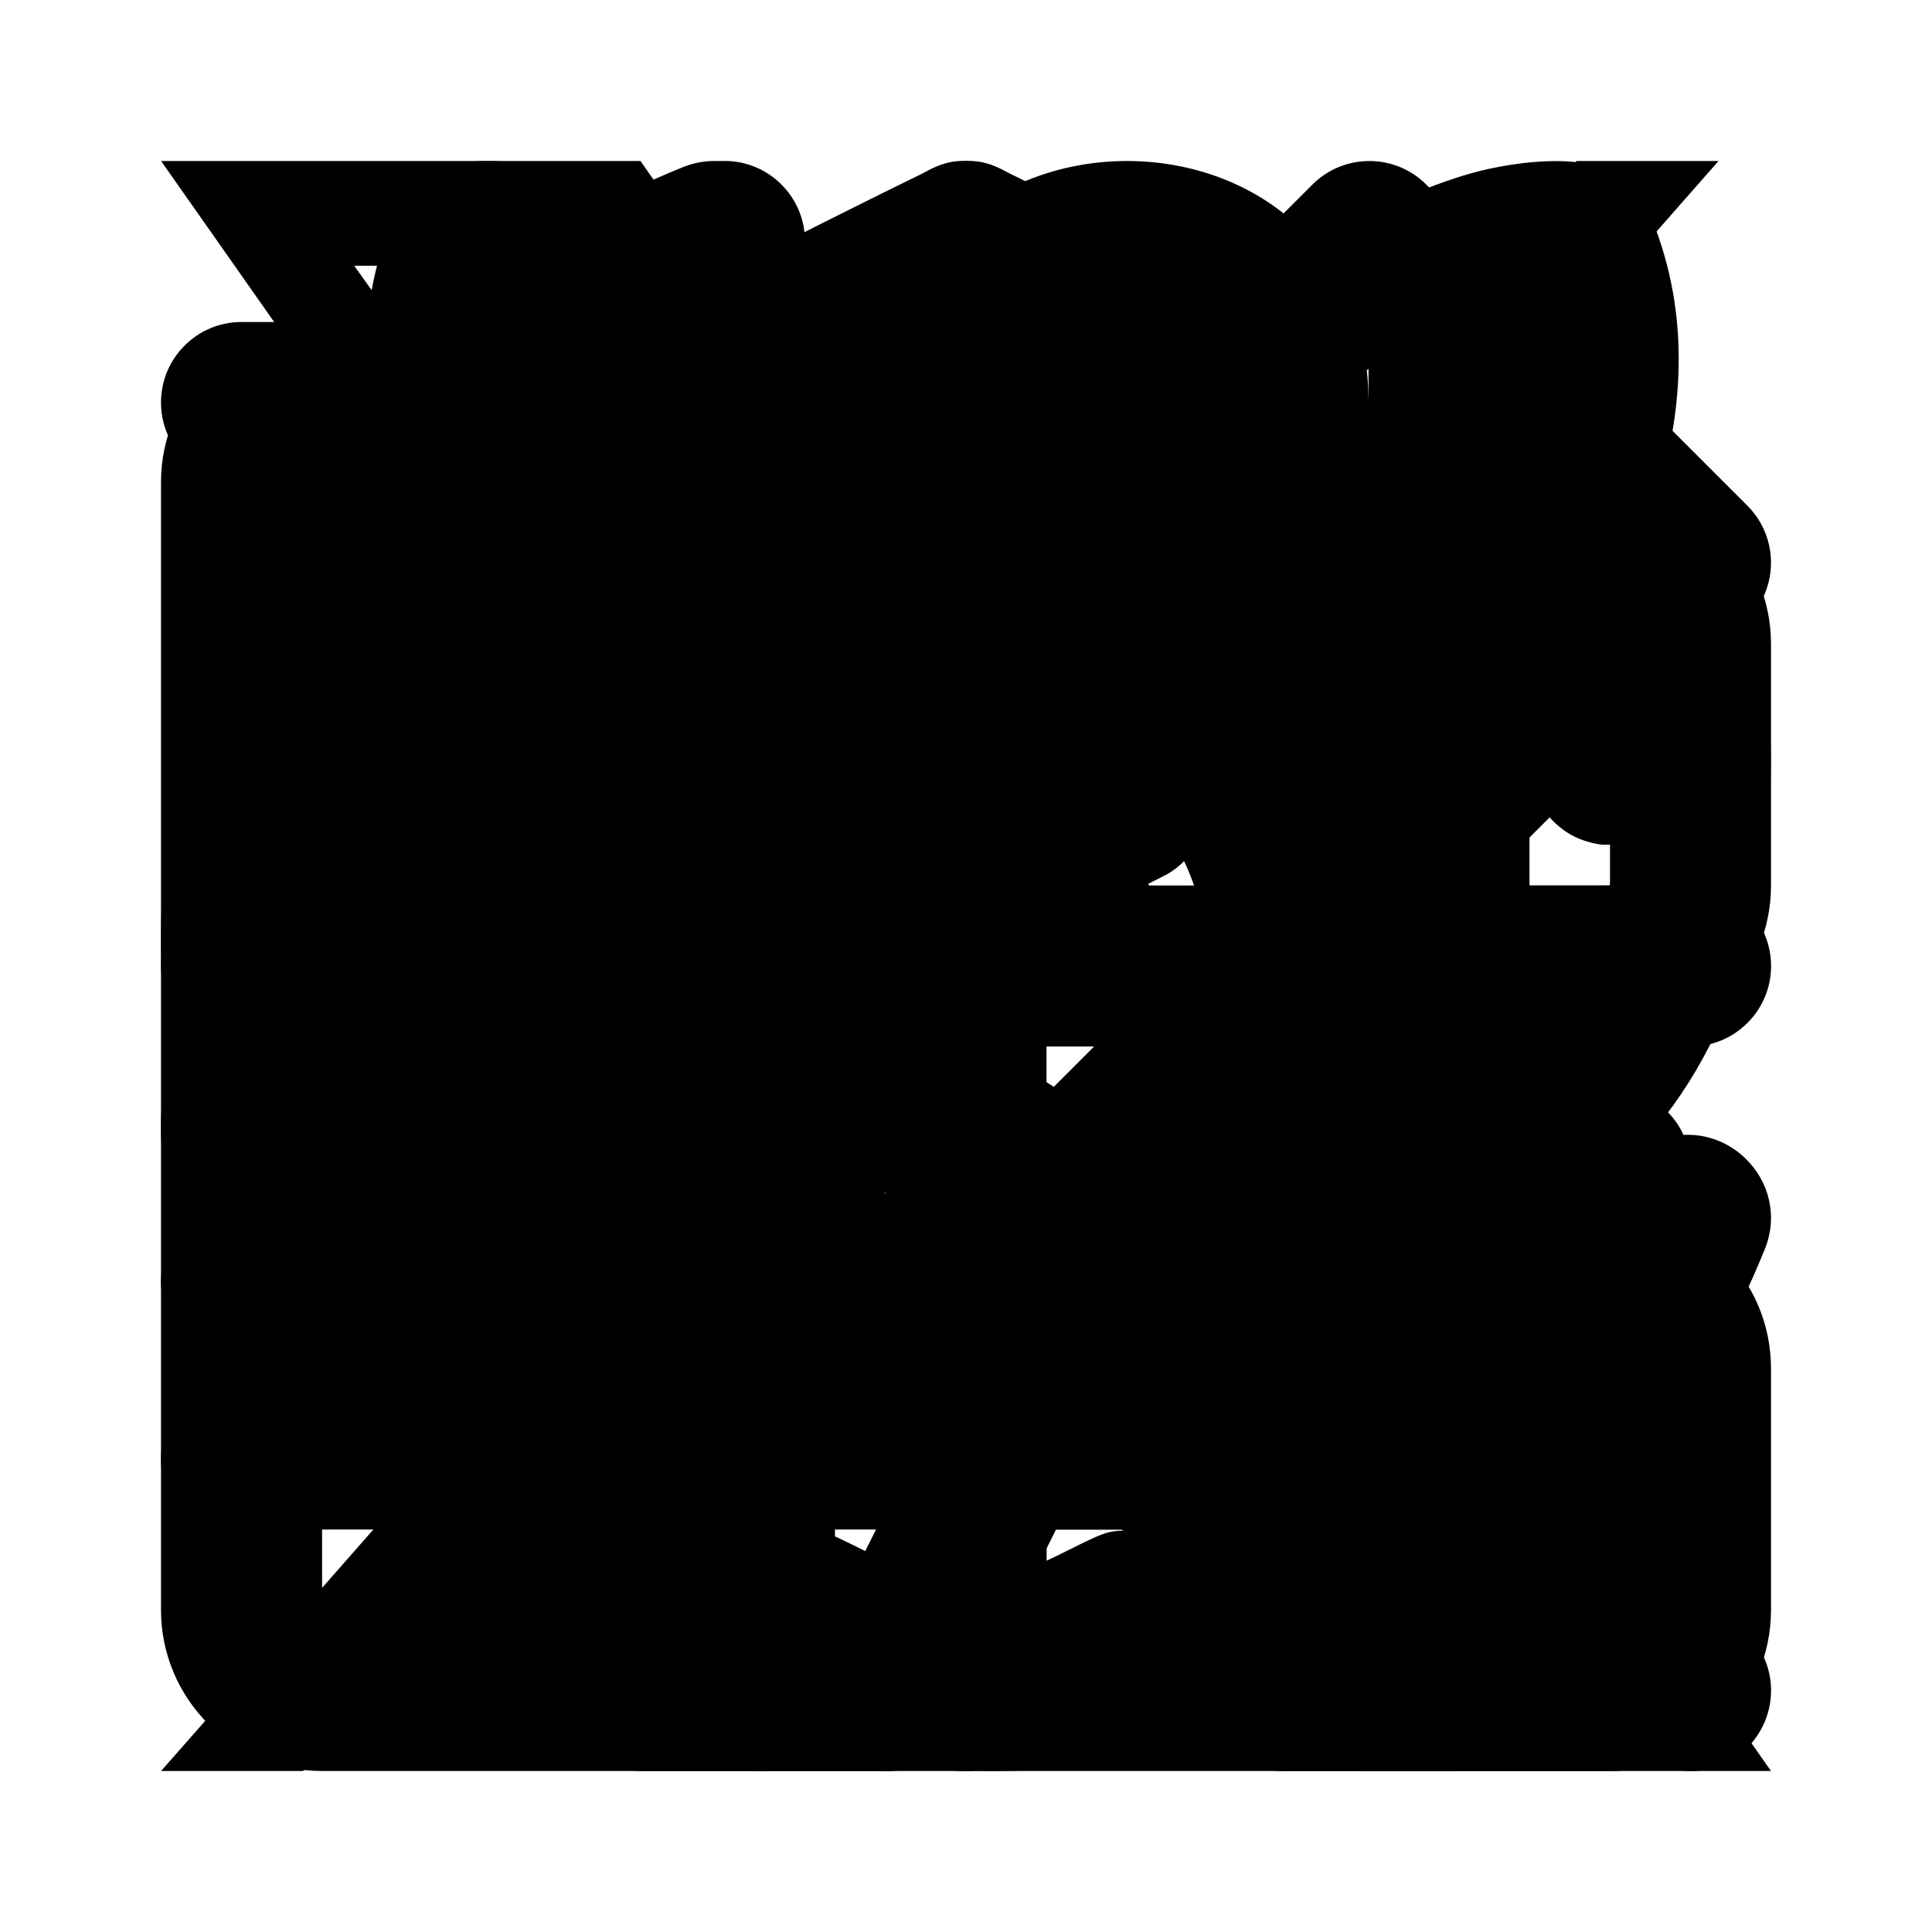
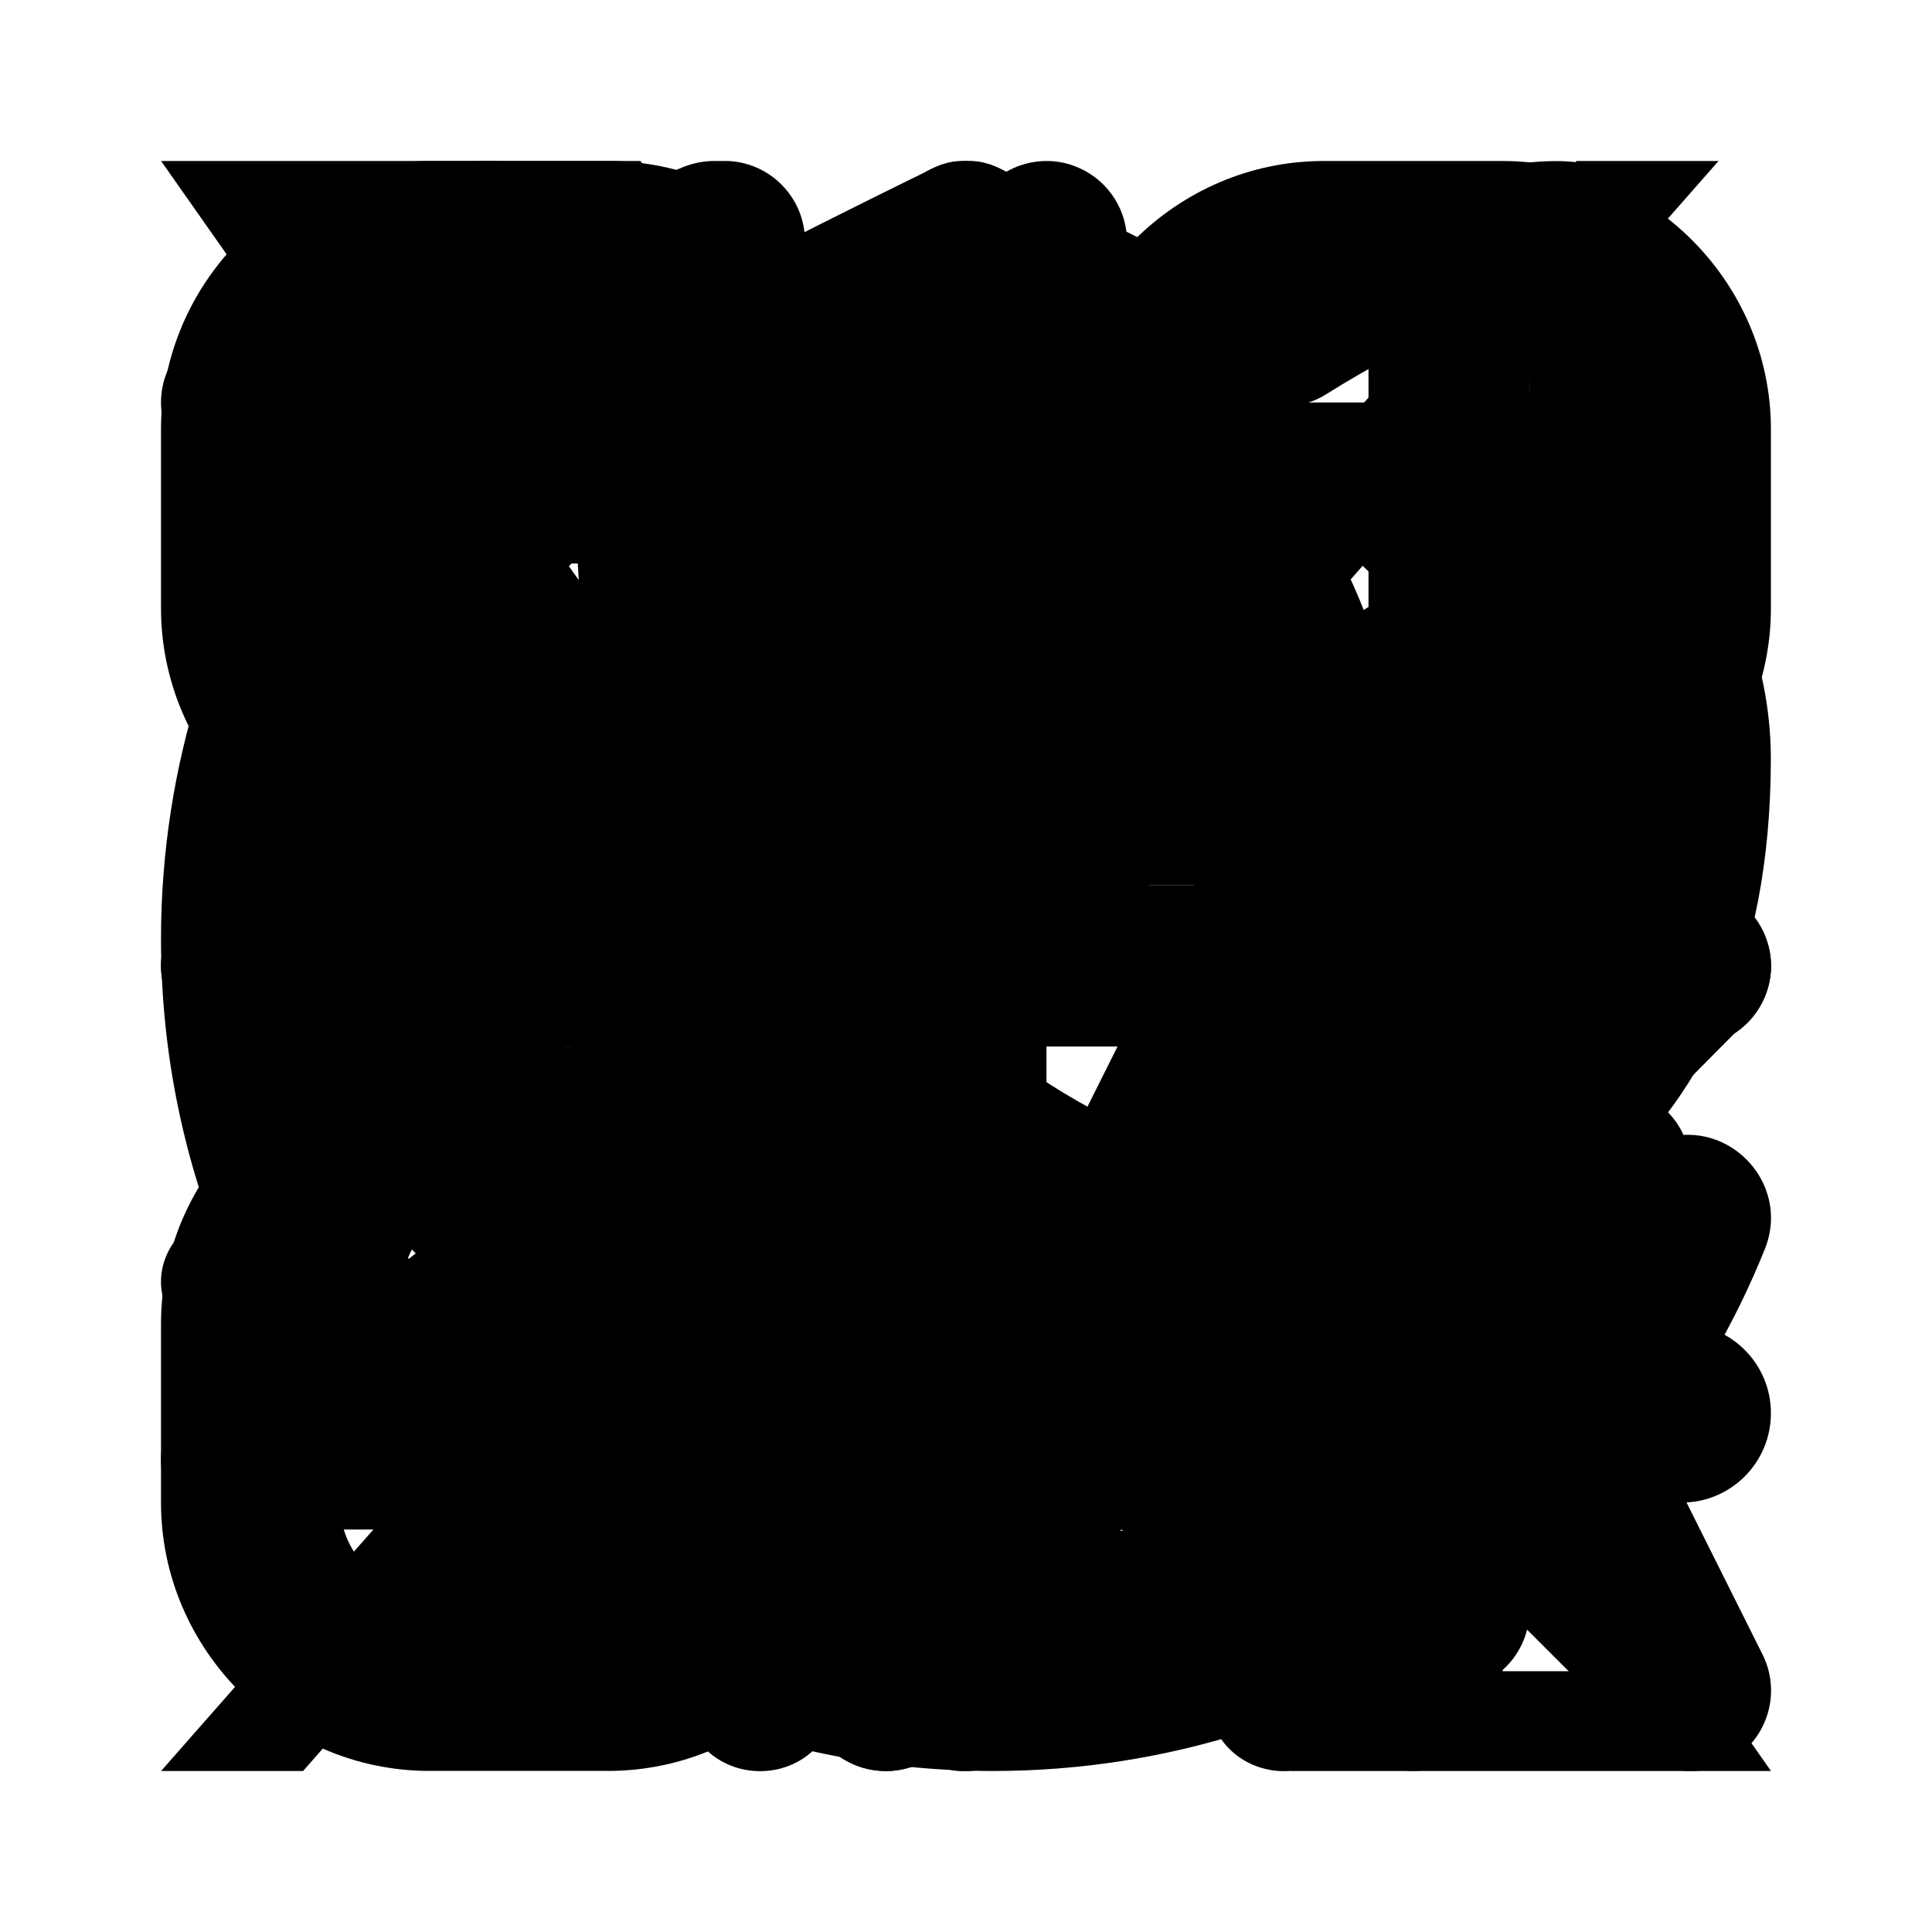
<svg xmlns="http://www.w3.org/2000/svg" version="1.1" viewBox="0 0 24 24">
-   <path id="api" d="m12 2c-0.139 0-0.186 0.007-0.307 0.045-0.077 0.024-2.162 1.064-2.252 1.124-0.083 0.055-0.209 0.182-0.266 0.268-0.114 0.171-0.17 0.352-0.17 0.555 0 0.179 0.038 0.325 0.121 0.479 0.099 0.183 0.273 0.346 0.461 0.43 0.065 0.029 0.176 0.063 0.248 0.076 0.041 0.008 0.093 0.01 0.184 0.008 0.136-3e-3 0.191-0.011 0.299-0.047 0.037-0.012 0.389-0.185 0.867-0.424 0.442-0.221 0.809-0.401 0.815-0.401s0.375 0.18 0.82 0.403c0.8 0.4 0.86 0.428 0.983 0.455 0.082 0.018 0.262 0.022 0.352 0.008 0.432-0.071 0.763-0.405 0.832-0.84 0.012-0.073 0.009-0.234-0.004-0.311-0.034-0.196-0.127-0.376-0.264-0.52-0.124-0.13-0.079-0.107-1.268-0.702-0.731-0.366-1.103-0.548-1.145-0.561-0.121-0.038-0.167-0.045-0.307-0.045zm-6.001 3c-0.062 0-0.124 0.004-0.17 0.012-0.141 0.025-0.172 0.04-1.279 0.594-1.148 0.575-1.137 0.569-1.254 0.686-0.143 0.143-0.237 0.323-0.279 0.536-0.011 0.056-0.013 0.17-0.016 1.337-0.002 0.836-9.9e-4 1.313 0.004 1.384 0.019 0.272 0.117 0.483 0.307 0.667 0.149 0.145 0.323 0.231 0.535 0.268 0.066 0.011 0.216 0.012 0.285 2e-3 0.307-0.044 0.576-0.224 0.727-0.487 0.044-0.076 0.082-0.168 0.102-0.24 0.033-0.125 0.037-0.18 0.037-0.678v-0.469l0.295 0.147c0.422 0.211 0.487 0.233 0.707 0.233 0.168-1.55e-4 0.286-0.026 0.428-0.094 0.284-0.136 0.482-0.389 0.551-0.706 0.021-0.096 0.019-0.298-0.004-0.399-0.022-0.099-0.046-0.161-0.094-0.254-0.051-0.098-0.115-0.183-0.197-0.262-0.082-0.078-0.158-0.128-0.32-0.211-0.07-0.036-0.129-0.068-0.129-0.07-2e-6 -2e-3 0.064-0.034 0.141-0.072 0.077-0.039 0.168-0.091 0.203-0.115 0.07-0.05 0.168-0.147 0.217-0.213 0.189-0.254 0.248-0.577 0.16-0.878-0.105-0.361-0.412-0.637-0.785-0.704-0.046-0.008-0.108-0.012-0.17-0.012zm12.001 0c-0.167 0-0.317 0.036-0.459 0.111-0.46 0.242-0.657 0.786-0.459 1.267 0.049 0.119 0.117 0.22 0.217 0.321 0.086 0.087 0.164 0.141 0.326 0.223 0.077 0.039 0.141 0.071 0.141 0.074 0 0.003-0.068 0.04-0.15 0.082-0.172 0.087-0.247 0.137-0.338 0.235-0.13 0.138-0.214 0.3-0.256 0.493-0.019 0.087-0.019 0.298 0 0.385 0.028 0.129 0.078 0.246 0.146 0.352 0.142 0.217 0.359 0.367 0.621 0.428 0.07 0.016 0.097 0.019 0.207 0.02 0.223 4.58e-4 0.284-0.02 0.695-0.225l0.311-0.154v0.465c0 0.272 0.004 0.492 0.008 0.528 0.037 0.31 0.198 0.567 0.459 0.737 0.114 0.074 0.256 0.125 0.412 0.149 0.049 0.007 0.264-0.002 0.316-0.014 0.196-0.044 0.352-0.128 0.488-0.26 0.191-0.185 0.29-0.394 0.309-0.667 5e-3 -0.071 0.006-0.546 0.004-1.384-3e-3 -1.407 2e-6 -1.31-0.049-1.468-0.067-0.217-0.216-0.414-0.408-0.538-0.028-0.018-0.525-0.269-1.104-0.559-0.734-0.367-1.074-0.534-1.125-0.551-0.106-0.035-0.194-0.049-0.313-0.049zm-4.057 4.003c-0.029 0.001-0.057 0.004-0.08 0.008-0.165 0.025-0.15 0.02-1.037 0.463l-0.824 0.41-0.811-0.405c-0.447-0.223-0.836-0.414-0.865-0.424-0.107-0.037-0.191-0.051-0.324-0.051-0.138-2.84e-4 -0.194 0.009-0.318 0.051-0.15 0.05-0.266 0.122-0.383 0.238-0.194 0.194-0.295 0.43-0.295 0.702 0 0.179 0.038 0.325 0.121 0.479 0.082 0.151 0.217 0.29 0.369 0.381 0.024 0.014 0.372 0.191 0.775 0.393l0.733 0.367v0.983c0 0.943 0.002 0.988 0.016 1.067 0.04 0.236 0.169 0.458 0.35 0.604 0.146 0.117 0.33 0.197 0.506 0.219 0.269 0.034 0.539-0.044 0.756-0.219 0.181-0.145 0.309-0.368 0.35-0.604 0.014-0.079 0.016-0.125 0.016-1.067v-0.983l0.736-0.369c0.406-0.203 0.76-0.382 0.787-0.399 0.247-0.151 0.42-0.411 0.467-0.706 0.012-0.073 0.009-0.234-0.004-0.311-0.07-0.405-0.377-0.722-0.781-0.809-0.071-0.015-0.172-0.023-0.258-0.02zm-9.984 4.505c-0.061 0.002-0.121 0.008-0.158 0.016-0.191 0.042-0.353 0.128-0.49 0.26-0.19 0.183-0.288 0.395-0.307 0.667-0.005 0.071-0.006 0.548-0.004 1.384 0.003 1.167 0.004 1.281 0.016 1.337 0.056 0.277 0.19 0.488 0.414 0.649 0.068 0.049 2.141 1.089 2.24 1.124 0.074 0.026 0.148 0.044 0.227 0.053 0.179 0.02 0.395-0.022 0.561-0.109 0.423-0.223 0.629-0.707 0.496-1.163-0.047-0.163-0.129-0.297-0.254-0.424-0.113-0.114-0.125-0.121-0.945-0.532l-0.758-0.379-0.002-1.005c-0.002-0.902-0.005-1.013-0.016-1.065-0.089-0.432-0.425-0.75-0.856-0.807-0.04-0.005-0.103-0.006-0.164-0.004zm15.848 0c-0.022 0-0.043 0.006 0 0.016 0.043-0.009 0.022-0.016 0-0.016zm0 0.016c-0.427 0.093-0.735 0.422-0.793 0.85-0.009 0.063-0.012 0.246-0.012 1.046v0.969l-0.758 0.379c-0.561 0.281-0.774 0.391-0.82 0.424-0.34 0.243-0.495 0.679-0.383 1.079 0.11 0.392 0.45 0.679 0.858 0.725 0.071 8e-3 0.197 0.003 0.279-0.012 0.131-0.023 0.173-0.042 1.26-0.586 0.579-0.29 1.076-0.541 1.104-0.559 0.192-0.123 0.341-0.321 0.408-0.538 0.049-0.158 0.046-0.061 0.049-1.468 0.002-0.837 9.9e-4 -1.312-0.004-1.384-0.019-0.272-0.117-0.481-0.309-0.667-0.137-0.133-0.682-0.218-0.879-0.26zm-7.808 3.985c-0.065 0-0.131 0.006-0.182 0.016-0.212 0.042-0.386 0.137-0.535 0.291-0.131 0.135-0.215 0.294-0.262 0.493-0.011 0.048-0.013 0.11-0.016 0.567-0.002 0.3-4e-3 0.512-0.008 0.512-0.004 1e-6 -0.152-0.073-0.328-0.16-0.232-0.115-0.338-0.165-0.385-0.178-0.235-0.066-0.48-0.049-0.697 0.049-0.187 0.084-0.362 0.247-0.461 0.43-0.083 0.154-0.121 0.3-0.121 0.479 0 0.203 0.056 0.384 0.17 0.555 0.055 0.083 0.183 0.214 0.262 0.266 0.06 0.04 2.116 1.072 2.207 1.108 0.057 0.023 0.151 0.048 0.219 0.059 0.062 0.01 0.271 0.002 0.332-0.012 0.129-0.029 0.175-0.049 1.256-0.59 1.188-0.595 1.144-0.572 1.268-0.702 0.137-0.144 0.23-0.324 0.264-0.52 0.013-0.077 0.015-0.238 0.004-0.311-0.06-0.377-0.315-0.682-0.67-0.799-0.128-0.042-0.212-0.054-0.35-0.049-0.203 0.007-0.258 0.026-0.649 0.221-0.17 0.085-0.313 0.154-0.316 0.154-0.004 0-0.006-0.21-0.008-0.512-0.002-0.457-0.004-0.518-0.016-0.567-0.02-0.085-0.053-0.179-0.088-0.248-0.141-0.279-0.398-0.474-0.709-0.536-0.05-0.01-0.116-0.016-0.182-0.016z" />
+   <path id="app" d="m5.333 2c-1.828 0-3.333 1.506-3.333 3.333v2.222c0 1.828 1.506 3.333 3.333 3.333h2.222c1.828 0 3.333-1.506 3.333-3.333v-2.222c0-1.828-1.506-3.333-3.333-3.333zm11.111 0c-1.828 0-3.333 1.506-3.333 3.333v2.222c0 1.828 1.506 3.333 3.333 3.333h2.222c1.828 0 3.333-1.506 3.333-3.333v-2.222c0-1.828-1.506-3.333-3.333-3.333zm-11.111 2.222h2.222c0.627 0 1.111 0.484 1.111 1.111v2.222c0 0.627-0.484 1.111-1.111 1.111h-2.222c-0.627 0-1.111-0.484-1.111-1.111v-2.222c0-0.627 0.484-1.111 1.111-1.111zm11.111 0h2.222c0.627 0 1.111 0.484 1.111 1.111v2.222c0 0.627-0.484 1.111-1.111 1.111h-2.222c-0.627 0-1.111-0.484-1.111-1.111v-2.222c0-0.627 0.484-1.111 1.111-1.111zm-11.111 8.889c-1.828 0-3.333 1.506-3.333 3.333v2.222c0 1.828 1.506 3.333 3.333 3.333h2.222c1.828 0 3.333-1.506 3.333-3.333v-2.222c0-1.828-1.506-3.333-3.333-3.333zm12.222 0c-0.614 0-1.111 0.497-1.111 1.111v2.222h-2.222c-0.614 0-1.111 0.497-1.111 1.111 0 0.614 0.497 1.111 1.111 1.111h2.222v2.222c0 0.614 0.497 1.111 1.111 1.111s1.111-0.497 1.111-1.111v-2.222h2.222c0.614 0 1.111-0.497 1.111-1.111 0-0.614-0.497-1.111-1.111-1.111h-2.222v-2.222c0-0.614-0.497-1.111-1.111-1.111zm-12.222 2.222h2.222c0.627 0 1.111 0.484 1.111 1.111v2.222c0 0.627-0.484 1.111-1.111 1.111h-2.222c-0.627 0-1.111-0.484-1.111-1.111v-2.222c0-0.627 0.484-1.111 1.111-1.111z" />
+   <path id="bolt" d="m13.336 2.058c-0.398-0.142-0.842-0.018-1.109 0.309l-8.999 11c-0.533 0.653-0.069 1.632 0.773 1.633h5.999v6c0.001 0.939 1.178 1.359 1.773 0.633l8.999-11c0.533-0.653 0.069-1.632-0.773-1.633h-5.999v-6c-2.32e-4 -0.423-0.266-0.799-0.664-0.941zm-1.336 3.742v4.199c5.5e-5 0.552 0.448 1 1 1h4.89l-5.89 7.199v-4.199c-5.5e-5 -0.552-0.448-1-1-1h-4.89z" />
+   <path id="code" d="m14.038 3.778c-0.487-0.123-0.981 0.176-1.103 0.668l-3.636 14.665c-0.122 0.491 0.175 0.989 0.662 1.112 0.487 0.123 0.981-0.176 1.103-0.668l3.636-14.665c0.122-0.491-0.175-0.989-0.662-1.112zm-7.493 3.639c-0.241 3.64e-5 -0.472 0.097-0.643 0.269l-3.636 3.666c-0.355 0.358-0.355 0.938 0 1.296l3.636 3.666c0.355 0.358 0.931 0.358 1.286 0 0.355-0.358 0.355-0.938 0-1.296l-2.994-3.018 2.994-3.018c0.355-0.358 0.355-0.938 0-1.296-0.17-0.172-0.402-0.268-0.643-0.269zm10.267 0.269c-0.355 0.358-0.355 0.938 0 1.296l2.994 3.018-2.994 3.018c-0.355 0.358-0.355 0.938 0 1.296 0.355 0.358 0.931 0.358 1.286 0l3.636-3.666c0.355-0.358 0.355-0.938 0-1.296l-3.636-3.666c-0.355-0.358-0.931-0.358-1.286 0z" />
  <path id="dark" d="m8.482 2.077c-3.802 1.528-6.482 5.254-6.482 9.59 0 5.694 4.638 10.333 10.333 10.333 4.336 0 8.062-2.68 9.59-6.482 0.339-0.844-0.5-1.683-1.344-1.344-0.951 0.382-1.988 0.593-3.08 0.593-4.578 0-8.266-3.689-8.266-8.266 0-1.092 0.211-2.128 0.593-3.08 0.339-0.844-0.5-1.683-1.344-1.344zm-1.035 2.973c-0.072 0.493-0.281 0.939-0.281 1.451 0 5.694 4.638 10.333 10.333 10.333 0.512 0 0.958-0.208 1.451-0.281-1.503 2.035-3.884 3.38-6.617 3.38-4.577 0-8.266-3.689-8.266-8.266 0-2.734 1.345-5.114 3.38-6.617z" />
  <path id="dasher" d="m6 3c-0.552 0-1 0.448-1 1v9.416c-1.107 0.443-2 1.327-2 2.584s0.893 2.141 2 2.584v1.416c0 0.552 0.448 1 1 1 0.552 0 1-0.448 1-1v-1.416c1.107-0.443 2-1.327 2-2.584s-0.893-2.141-2-2.584v-9.416c0-0.552-0.448-1-1-1zm6 0c-0.552 0-1 0.448-1 1v1.416c-1.107 0.443-2 1.327-2 2.584 0 1.257 0.893 2.141 2 2.584v9.416c0 0.552 0.448 1 1 1s1-0.448 1-1v-9.416c1.107-0.443 2-1.327 2-2.584 0-1.257-0.893-2.141-2-2.584v-1.416c0-0.552-0.448-1-1-1zm6 0c-0.552 0-1 0.448-1 1v9.416c-1.107 0.443-2 1.327-2 2.584s0.893 2.141 2 2.584v1.416c0 0.552 0.448 1 1 1s1-0.448 1-1v-1.416c1.107-0.443 2-1.327 2-2.584s-0.893-2.141-2-2.584v-9.416c0-0.552-0.448-1-1-1zm-6 4c0.564 0 1 0.436 1 1s-0.436 1-1 1-1-0.436-1-1 0.436-1 1-1zm-6 8c0.564 0 1 0.436 1 1s-0.436 1-1 1-1-0.436-1-1 0.436-1 1-1zm12 0c0.564 0 1 0.436 1 1s-0.436 1-1 1-1-0.436-1-1 0.436-1 1-1z" />
-   <path id="edit" d="m6.303 12.293 10.007-10.007c0.389-0.381 1.012-0.381 1.401 0l4.003 4.003c0.381 0.389 0.381 1.012 0 1.401l-10.007 10.007c-0.185 0.189-0.437 0.296-0.701 0.3h-4.003c-0.553 0-1.001-0.448-1.001-1.001v-4.003c0.004-0.264 0.112-0.516 0.3-0.701zm1.701 3.703h2.592l9.006-9.006-2.592-2.592-9.006 9.006zm10.007-2.001c0-1.334 2.001-1.334 2.001 0v6.004c0 1.105-0.896 2.001-2.001 2.001h-14.01c-1.105 0-2.001-0.896-2.001-2.001v-14.01c0-1.101 0.901-2.001 2.001-2.001h6.004c1.334 0 1.334 2.001 0 2.001h-6.004v14.01h14.01z" />
-   <path id="embed" d="m17 22c-1.105 0-2-0.895-2-2v-1c0-0.552-0.448-1-1-1s-1 0.448-1 1v1c0 1.105-0.895 2-2 2h-3c-1.105 0-2-0.895-2-2v-3h-1c-4 0-4-6 0-6h1v-3c0-1.11 0.9-2 2-2h3v-1c0-4 6-4 6 0v1h3c1.105 0 2 0.895 2 2v3c0 1.105-0.895 2-2 2h-1c-0.552 0-1 0.448-1 1s0.448 1 1 1h1c1.105 0 2 0.895 2 2v3c0 1.105-0.895 2-2 2zm3-2v-3h-1c-4 0-4-6 0-6h1v-3h-3c-1.105 0-2-0.895-2-2v-1c0-0.552-0.448-1-1-1s-1 0.448-1 1v1c0 1.105-0.895 2-2 2h-3v3c0 1.105-0.895 2-2 2h-1c-0.552 0-1 0.448-1 1s0.448 1 1 1h1c1.105 0 2 0.895 2 2v3h3v-1c0-4 6-4 6 0v1z" />
  <path id="github" d="m5.99 2.001c-0.223 0.006-0.451 0.058-0.451 0.058-0.265 0.073-0.481 0.253-0.59 0.49-0.501 1.092-0.515 2.297-0.187 3.435-0.844 0.992-1.373 2.189-1.366 3.466v0.002c3e-6 5.663e-4 -3e-6 0.001 0 0.002 8.99e-4 2.528 0.88 4.278 2.231 5.339 0.963 0.756 2.092 1.098 3.219 1.33-0.229 0.514-0.349 1.06-0.32 1.627-0.61 0.1-1.243 0.21-1.59 0.134-0.488-0.107-0.81-0.316-1.139-0.623-0.329-0.307-0.63-0.714-1.01-1.13-0.38-0.416-0.883-0.879-1.631-1.054-0.499-0.116-1.004 0.167-1.128 0.633-0.125 0.466 0.179 0.937 0.678 1.054 0.182 0.042 0.376 0.177 0.665 0.494 0.289 0.317 0.627 0.778 1.112 1.232 0.485 0.453 1.151 0.895 2.029 1.087 0.55 0.12 1.305-0.051 2-0.137v1.693c0 0.48 0.416 0.869 0.93 0.869 0.514 0 0.93-0.389 0.93-0.869v-3.361c1.62e-4 -0.02-4.42e-4 -0.041-0.002-0.061-0.044-0.583 0.178-1.156 0.614-1.576 0.533-0.515 0.207-1.377-0.554-1.466-1.385-0.161-2.693-0.489-3.606-1.206-0.914-0.717-1.568-1.835-1.568-4.012 5e-6 -0.002 5e-6 -0.003 0-0.005-0.006-0.997 0.403-1.958 1.139-2.68 0.245-0.241 0.322-0.591 0.198-0.902-0.265-0.664-0.242-1.371-0.067-2.051 0.459 0.1 1.23 0.356 2.398 1.087 0.224 0.14 0.501 0.183 0.761 0.117 1.973-0.499 4.052-0.499 6.024 0 0.26 0.066 0.538 0.023 0.761-0.117 1.168-0.731 1.94-0.988 2.398-1.087 0.175 0.68 0.198 1.387-0.067 2.051-0.124 0.311-0.047 0.662 0.198 0.902 0.731 0.717 1.139 1.668 1.139 2.658 0 2.196-0.657 3.324-1.568 4.039-0.911 0.715-2.215 1.034-3.595 1.177-0.77 0.079-1.105 0.951-0.565 1.469 0.441 0.425 0.666 1.003 0.616 1.593-0.002 0.023-0.003 0.046-0.004 0.07v3.361c0 0.48 0.416 0.869 0.93 0.869s0.93-0.389 0.93-0.869v-3.361l-0.004 0.068c0.051-0.602-0.085-1.185-0.327-1.732 1.127-0.223 2.255-0.56 3.216-1.315 1.354-1.063 2.231-2.823 2.231-5.369-2.5e-4 -1.268-0.528-2.455-1.366-3.44 0.327-1.138 0.314-2.342-0.187-3.434-0.109-0.237-0.325-0.417-0.59-0.49 0 0-0.228-0.052-0.451-0.058-0.223-0.006-0.518 0.014-0.883 0.09-0.643 0.133-1.603 0.555-2.716 1.199-2.047-0.458-4.17-0.458-6.217 0-1.113-0.644-2.073-1.066-2.716-1.199-0.365-0.076-0.66-0.096-0.883-0.09z" />
  <path id="light" d="m12 2c-0.552 0-1 0.448-1 1v1c0 0.552 0.448 1 1 1s1-0.448 1-1v-1c0-0.552-0.448-1-1-1zm-6.363 2.637c-0.265 4.01e-5 -0.52 0.105-0.707 0.293-0.39 0.391-0.39 1.024 0 1.414l0.707 0.707c0.391 0.39 1.024 0.39 1.414 0 0.39-0.391 0.39-1.024 0-1.414l-0.707-0.707c-0.188-0.188-0.442-0.293-0.707-0.293zm12.02 0.293-0.707 0.707c-0.39 0.391-0.39 1.024 0 1.414 0.391 0.39 1.024 0.39 1.414 0l0.707-0.707c0.39-0.391 0.39-1.024 0-1.414-0.391-0.39-1.024-0.39-1.414 0zm-5.656 2.07c-2.75 0-5 2.25-5 5 0 2.749 2.25 5 5 5 2.75 0 5-2.25 5-5 0-2.75-2.251-5-5-5zm0 2c1.669 0 3 1.331 3 3 0 1.669-1.331 3-3 3-1.669 0-3-1.331-3-3 0-1.669 1.331-3 3-3zm-9 2c-0.552 0-1 0.448-1 1s0.448 1 1 1h1c0.552 0 1-0.448 1-1s-0.448-1-1-1zm17 0c-0.552 0-1 0.448-1 1s0.448 1 1 1h1c0.552 0 1-0.448 1-1s-0.448-1-1-1zm-13.656 5.656c-0.265 4e-5 -0.52 0.105-0.707 0.293l-0.707 0.707c-0.39 0.391-0.39 1.024 0 1.414 0.391 0.39 1.024 0.39 1.414 0l0.707-0.707c0.39-0.391 0.39-1.024 0-1.414-0.188-0.188-0.442-0.293-0.707-0.293zm10.605 0.293c-0.39 0.391-0.39 1.024 0 1.414l0.707 0.707c0.391 0.39 1.024 0.39 1.414 0 0.39-0.391 0.39-1.024 0-1.414l-0.707-0.707c-0.391-0.39-1.024-0.39-1.414 0zm-4.949 2.051c-0.552 0-1 0.448-1 1v1c0 0.552 0.448 1 1 1s1-0.448 1-1v-1c0-0.552-0.448-1-1-1z" />
  <path id="menu" d="M4 5h16a1 1 0 0 1 0 2H4a1 1 0 1 1 0-2zm0 6h16a1 1 0 0 1 0 2H4a1 1 0 0 1 0-2zm0 6h16a1 1 0 0 1 0 2H4a1 1 0 0 1 0-2z" />
+   <path id="query" d="m12 2c-0.139 0-0.186 0.007-0.307 0.045-0.077 0.024-2.162 1.064-2.252 1.124-0.083 0.055-0.209 0.182-0.266 0.268-0.114 0.171-0.17 0.352-0.17 0.555 0 0.179 0.038 0.325 0.121 0.479 0.099 0.183 0.273 0.346 0.461 0.43 0.065 0.029 0.176 0.063 0.248 0.076 0.041 0.008 0.093 0.01 0.184 0.008 0.136-3e-3 0.191-0.011 0.299-0.047 0.037-0.012 0.389-0.185 0.867-0.424 0.442-0.221 0.809-0.401 0.815-0.401s0.375 0.18 0.82 0.403c0.8 0.4 0.86 0.428 0.983 0.455 0.082 0.018 0.262 0.022 0.352 0.008 0.432-0.071 0.763-0.405 0.832-0.84 0.012-0.073 0.009-0.234-0.004-0.311-0.034-0.196-0.127-0.376-0.264-0.52-0.124-0.13-0.079-0.107-1.268-0.702-0.731-0.366-1.103-0.548-1.145-0.561-0.121-0.038-0.167-0.045-0.307-0.045zm-6.001 3c-0.062 0-0.124 0.004-0.17 0.012-0.141 0.025-0.172 0.04-1.279 0.594-1.148 0.575-1.137 0.569-1.254 0.686-0.143 0.143-0.237 0.323-0.279 0.536-0.011 0.056-0.013 0.17-0.016 1.337-0.002 0.836-9.9e-4 1.313 0.004 1.384 0.019 0.272 0.117 0.483 0.307 0.667 0.149 0.145 0.323 0.231 0.535 0.268 0.066 0.011 0.216 0.012 0.285 2e-3 0.307-0.044 0.576-0.224 0.727-0.487 0.044-0.076 0.082-0.168 0.102-0.24 0.033-0.125 0.037-0.18 0.037-0.678v-0.469l0.295 0.147c0.422 0.211 0.487 0.233 0.707 0.233 0.168-1.55e-4 0.286-0.026 0.428-0.094 0.284-0.136 0.482-0.389 0.551-0.706 0.021-0.096 0.019-0.298-0.004-0.399-0.022-0.099-0.046-0.161-0.094-0.254-0.051-0.098-0.115-0.183-0.197-0.262-0.082-0.078-0.158-0.128-0.32-0.211-0.07-0.036-0.129-0.068-0.129-0.07-2e-6 -2e-3 0.064-0.034 0.141-0.072 0.077-0.039 0.168-0.091 0.203-0.115 0.07-0.05 0.168-0.147 0.217-0.213 0.189-0.254 0.248-0.577 0.16-0.878-0.105-0.361-0.412-0.637-0.785-0.704-0.046-0.008-0.108-0.012-0.17-0.012zm12.001 0c-0.167 0-0.317 0.036-0.459 0.111-0.46 0.242-0.657 0.786-0.459 1.267 0.049 0.119 0.117 0.22 0.217 0.321 0.086 0.087 0.164 0.141 0.326 0.223 0.077 0.039 0.141 0.071 0.141 0.074 0 0.003-0.068 0.04-0.15 0.082-0.172 0.087-0.247 0.137-0.338 0.235-0.13 0.138-0.214 0.3-0.256 0.493-0.019 0.087-0.019 0.298 0 0.385 0.028 0.129 0.078 0.246 0.146 0.352 0.142 0.217 0.359 0.367 0.621 0.428 0.07 0.016 0.097 0.019 0.207 0.02 0.223 4.58e-4 0.284-0.02 0.695-0.225l0.311-0.154v0.465c0 0.272 0.004 0.492 0.008 0.528 0.037 0.31 0.198 0.567 0.459 0.737 0.114 0.074 0.256 0.125 0.412 0.149 0.049 0.007 0.264-0.002 0.316-0.014 0.196-0.044 0.352-0.128 0.488-0.26 0.191-0.185 0.29-0.394 0.309-0.667 5e-3 -0.071 0.006-0.546 0.004-1.384-3e-3 -1.407 2e-6 -1.31-0.049-1.468-0.067-0.217-0.216-0.414-0.408-0.538-0.028-0.018-0.525-0.269-1.104-0.559-0.734-0.367-1.074-0.534-1.125-0.551-0.106-0.035-0.194-0.049-0.313-0.049zm-4.057 4.003c-0.029 0.001-0.057 0.004-0.08 0.008-0.165 0.025-0.15 0.02-1.037 0.463l-0.824 0.41-0.811-0.405c-0.447-0.223-0.836-0.414-0.865-0.424-0.107-0.037-0.191-0.051-0.324-0.051-0.138-2.84e-4 -0.194 0.009-0.318 0.051-0.15 0.05-0.266 0.122-0.383 0.238-0.194 0.194-0.295 0.43-0.295 0.702 0 0.179 0.038 0.325 0.121 0.479 0.082 0.151 0.217 0.29 0.369 0.381 0.024 0.014 0.372 0.191 0.775 0.393l0.733 0.367v0.983c0 0.943 0.002 0.988 0.016 1.067 0.04 0.236 0.169 0.458 0.35 0.604 0.146 0.117 0.33 0.197 0.506 0.219 0.269 0.034 0.539-0.044 0.756-0.219 0.181-0.145 0.309-0.368 0.35-0.604 0.014-0.079 0.016-0.125 0.016-1.067v-0.983l0.736-0.369c0.406-0.203 0.76-0.382 0.787-0.399 0.247-0.151 0.42-0.411 0.467-0.706 0.012-0.073 0.009-0.234-0.004-0.311-0.07-0.405-0.377-0.722-0.781-0.809-0.071-0.015-0.172-0.023-0.258-0.02zm-9.984 4.505c-0.061 0.002-0.121 0.008-0.158 0.016-0.191 0.042-0.353 0.128-0.49 0.26-0.19 0.183-0.288 0.395-0.307 0.667-0.005 0.071-0.006 0.548-0.004 1.384 0.003 1.167 0.004 1.281 0.016 1.337 0.056 0.277 0.19 0.488 0.414 0.649 0.068 0.049 2.141 1.089 2.24 1.124 0.074 0.026 0.148 0.044 0.227 0.053 0.179 0.02 0.395-0.022 0.561-0.109 0.423-0.223 0.629-0.707 0.496-1.163-0.047-0.163-0.129-0.297-0.254-0.424-0.113-0.114-0.125-0.121-0.945-0.532l-0.758-0.379-0.002-1.005c-0.002-0.902-0.005-1.013-0.016-1.065-0.089-0.432-0.425-0.75-0.856-0.807-0.04-0.005-0.103-0.006-0.164-0.004zm15.848 0c-0.022 0-0.043 0.006 0 0.016 0.043-0.009 0.022-0.016 0-0.016zm0 0.016c-0.427 0.093-0.735 0.422-0.793 0.85-0.009 0.063-0.012 0.246-0.012 1.046v0.969l-0.758 0.379c-0.561 0.281-0.774 0.391-0.82 0.424-0.34 0.243-0.495 0.679-0.383 1.079 0.11 0.392 0.45 0.679 0.858 0.725 0.071 8e-3 0.197 0.003 0.279-0.012 0.131-0.023 0.173-0.042 1.26-0.586 0.579-0.29 1.076-0.541 1.104-0.559 0.192-0.123 0.341-0.321 0.408-0.538 0.049-0.158 0.046-0.061 0.049-1.468 0.002-0.837 9.9e-4 -1.312-0.004-1.384-0.019-0.272-0.117-0.481-0.309-0.667-0.137-0.133-0.682-0.218-0.879-0.26zm-7.808 3.985c-0.065 0-0.131 0.006-0.182 0.016-0.212 0.042-0.386 0.137-0.535 0.291-0.131 0.135-0.215 0.294-0.262 0.493-0.011 0.048-0.013 0.11-0.016 0.567-0.002 0.3-4e-3 0.512-0.008 0.512-0.004 1e-6 -0.152-0.073-0.328-0.16-0.232-0.115-0.338-0.165-0.385-0.178-0.235-0.066-0.48-0.049-0.697 0.049-0.187 0.084-0.362 0.247-0.461 0.43-0.083 0.154-0.121 0.3-0.121 0.479 0 0.203 0.056 0.384 0.17 0.555 0.055 0.083 0.183 0.214 0.262 0.266 0.06 0.04 2.116 1.072 2.207 1.108 0.057 0.023 0.151 0.048 0.219 0.059 0.062 0.01 0.271 0.002 0.332-0.012 0.129-0.029 0.175-0.049 1.256-0.59 1.188-0.595 1.144-0.572 1.268-0.702 0.137-0.144 0.23-0.324 0.264-0.52 0.013-0.077 0.015-0.238 0.004-0.311-0.06-0.377-0.315-0.682-0.67-0.799-0.128-0.042-0.212-0.054-0.35-0.049-0.203 0.007-0.258 0.026-0.649 0.221-0.17 0.085-0.313 0.154-0.316 0.154-0.004 0-0.006-0.21-0.008-0.512-0.002-0.457-0.004-0.518-0.016-0.567-0.02-0.085-0.053-0.179-0.088-0.248-0.141-0.279-0.398-0.474-0.709-0.536-0.05-0.01-0.116-0.016-0.182-0.016z" />
  <path id="search" d="m15.922 14.641 4.865 4.874a0.903 0.903 0 0 1-1.282 1.264l-4.856-4.856a7.22 7.221 0 1 1 1.273-1.273zm-5.704 0.993a5.415 5.415 0 1 0 0-10.831 5.415 5.415 0 0 0 0 10.831z" />
  <path id="translate" d="m9 2c-0.552 0-1 0.448-1 1v1h-5c-0.552 0-1 0.448-1 1s0.448 1 1 1h8.421c-0.492 2.02-1.309 3.901-2.451 5.566-0.634-0.928-1.194-1.908-1.637-2.955-0.214-0.509-0.801-0.748-1.31-0.533-0.509 0.214-0.748 0.801-0.533 1.31 0.573 1.356 1.344 2.594 2.201 3.768-1.453 1.652-3.147 3.089-5.136 4.078-0.494 0.246-0.696 0.845-0.451 1.34 0.246 0.496 0.847 0.698 1.342 0.451 2.119-1.053 3.921-2.577 5.5-4.307 0.137 0.151 0.241 0.33 0.383 0.477 0.384 0.397 1.017 0.407 1.414 0.023 0.398-0.383 0.409-1.017 0.025-1.414-0.171-0.177-0.3-0.392-0.463-0.576 1.552-2.112 2.615-4.578 3.187-7.229h1.508c0.552 0 1-0.448 1-1s-0.448-1-1-1h-5v-1c0-0.552-0.448-1-1-1zm7 8c-0.379-2.58e-5 -0.725 0.214-0.894 0.553l-5 10c-0.247 0.494-0.047 1.095 0.447 1.342 0.494 0.247 1.095 0.047 1.342-0.447l1.223-2.447h5.765l1.223 2.447c0.247 0.494 0.848 0.694 1.342 0.447 0.494-0.247 0.694-0.848 0.447-1.342l-5-10c-0.169-0.339-0.516-0.553-0.894-0.553zm0 3.236 1.883 3.764h-3.765z" />
  <path id="twitter" d="m13.903 10.469 7.445-8.469h-1.764l-6.465 7.353-5.163-7.353h-5.955l7.808 11.119-7.808 8.881h1.764l6.827-7.765 5.453 7.765h5.955l-8.098-11.531zm-2.417 2.749-0.791-1.107-6.295-8.81h2.71l5.08 7.11 0.791 1.107 6.603 9.242h-2.71l-5.388-7.542z" />
</svg>
